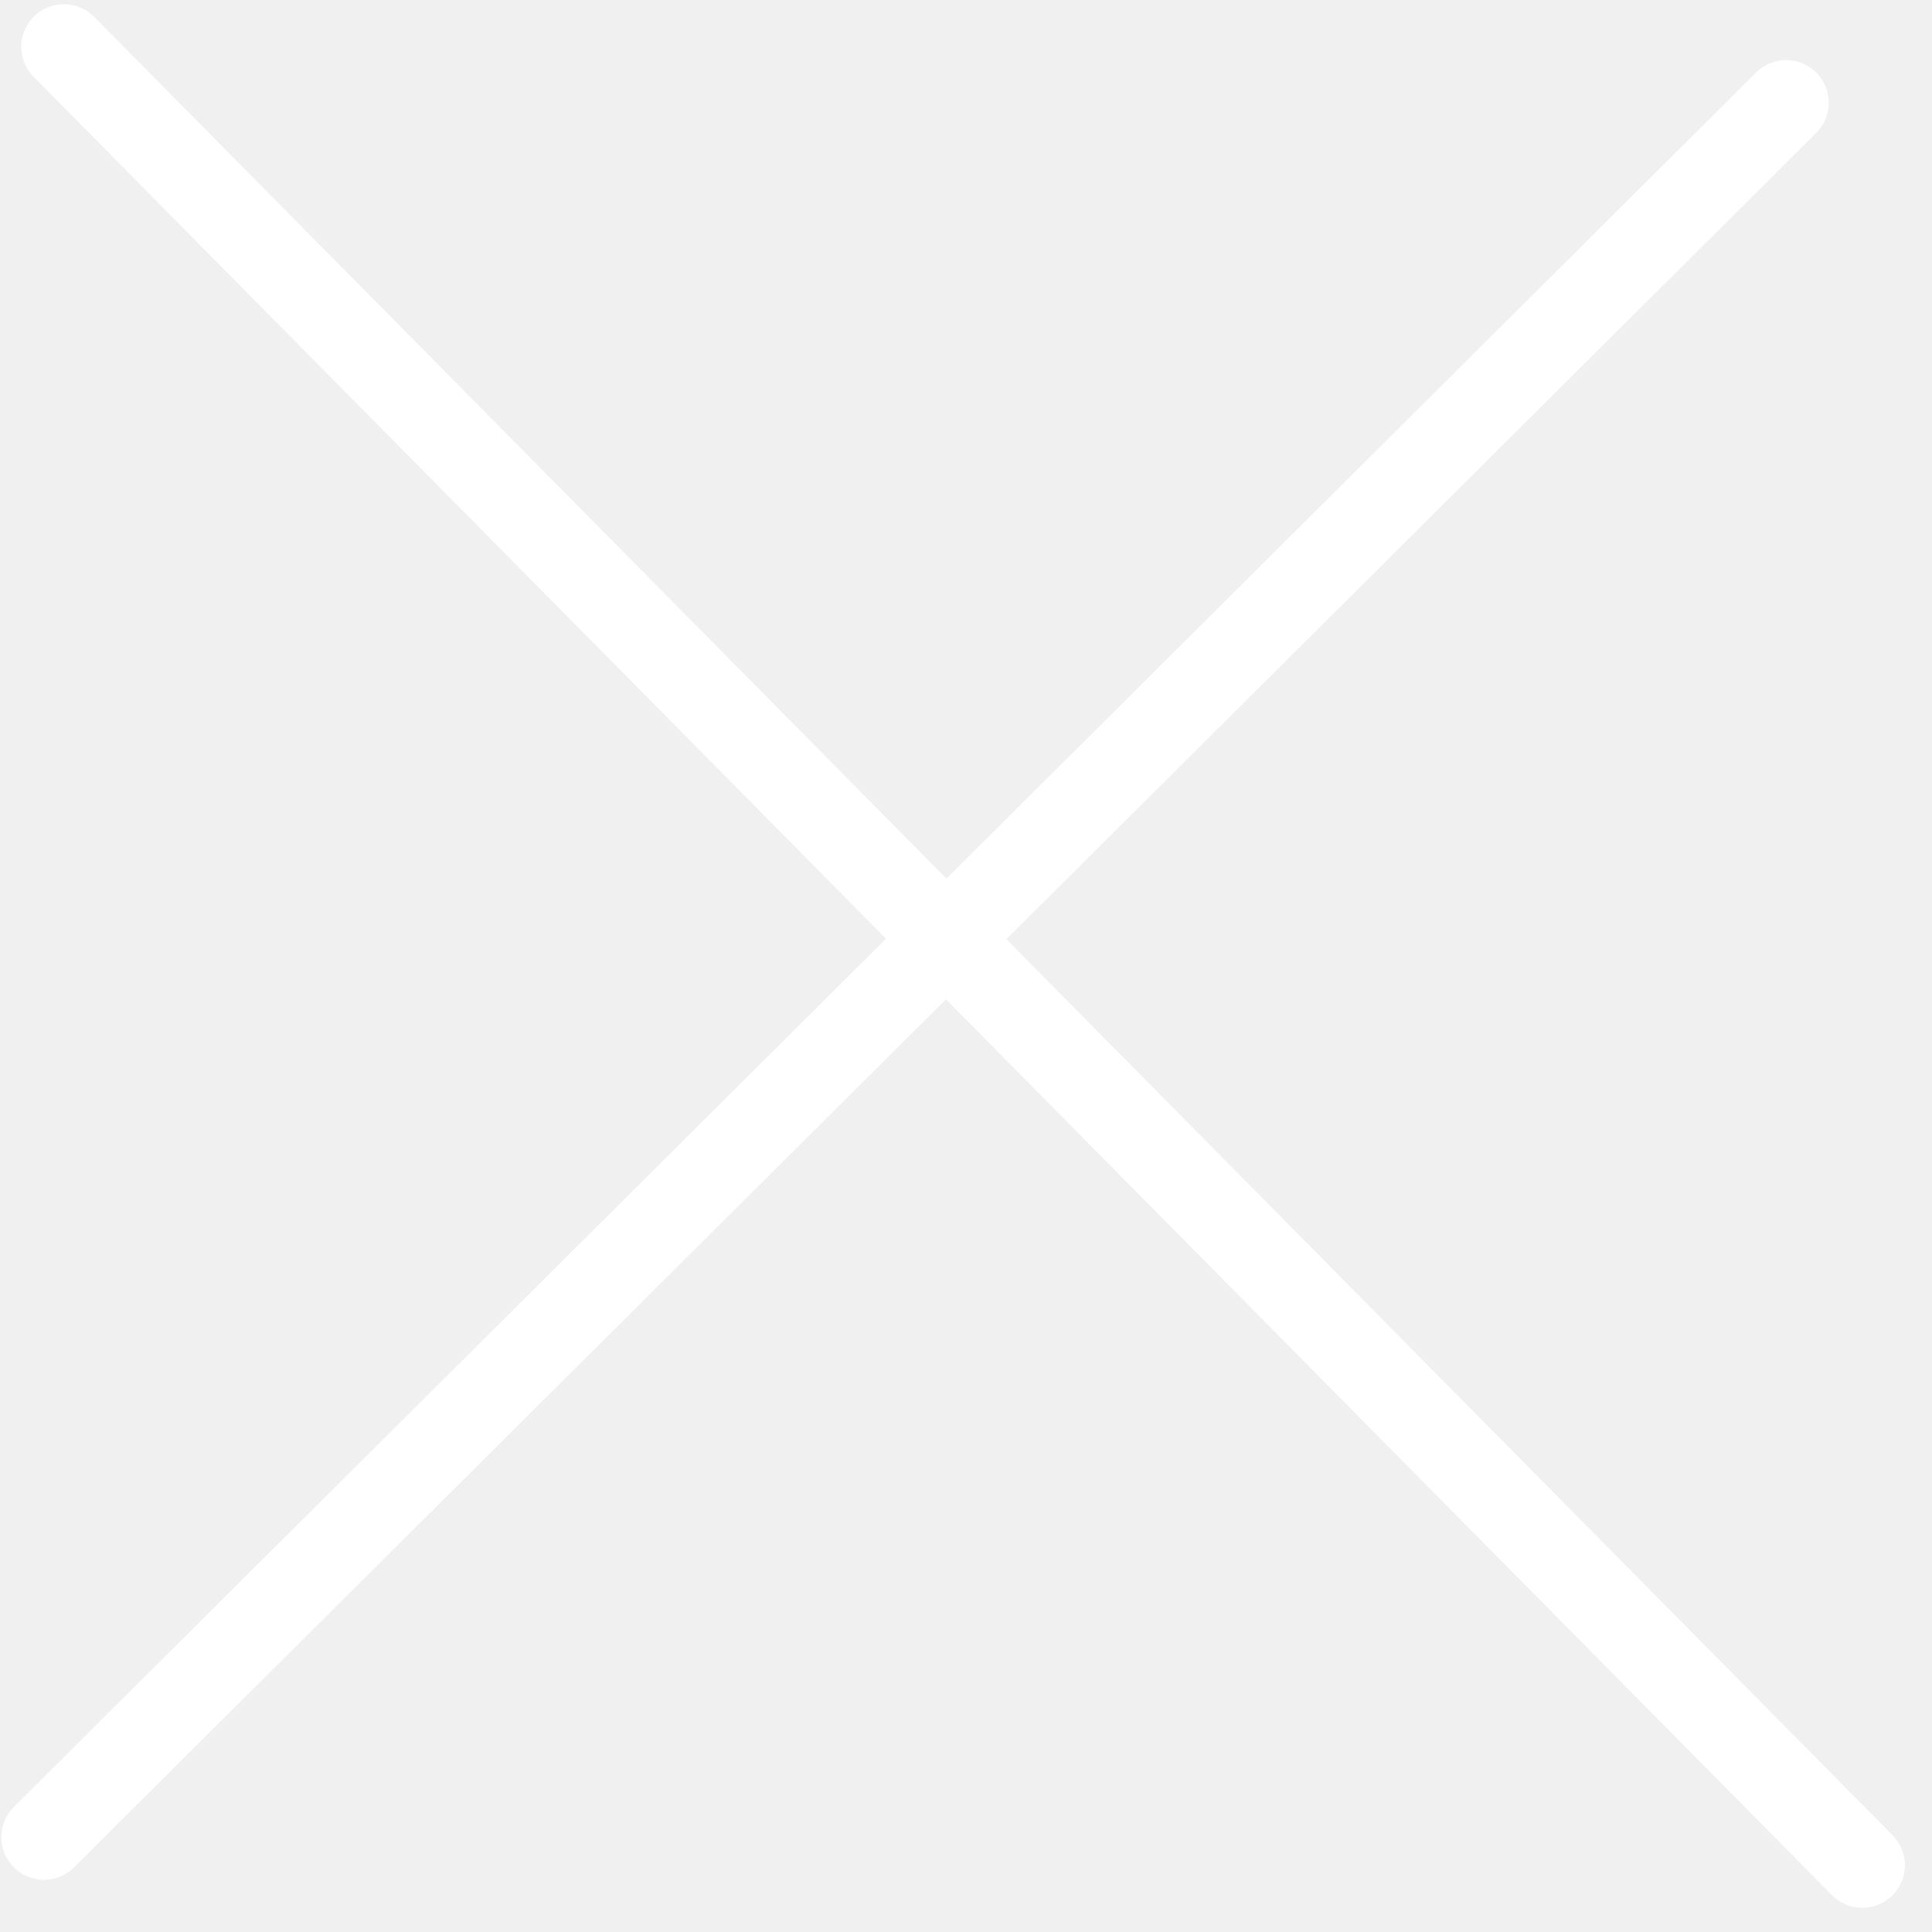
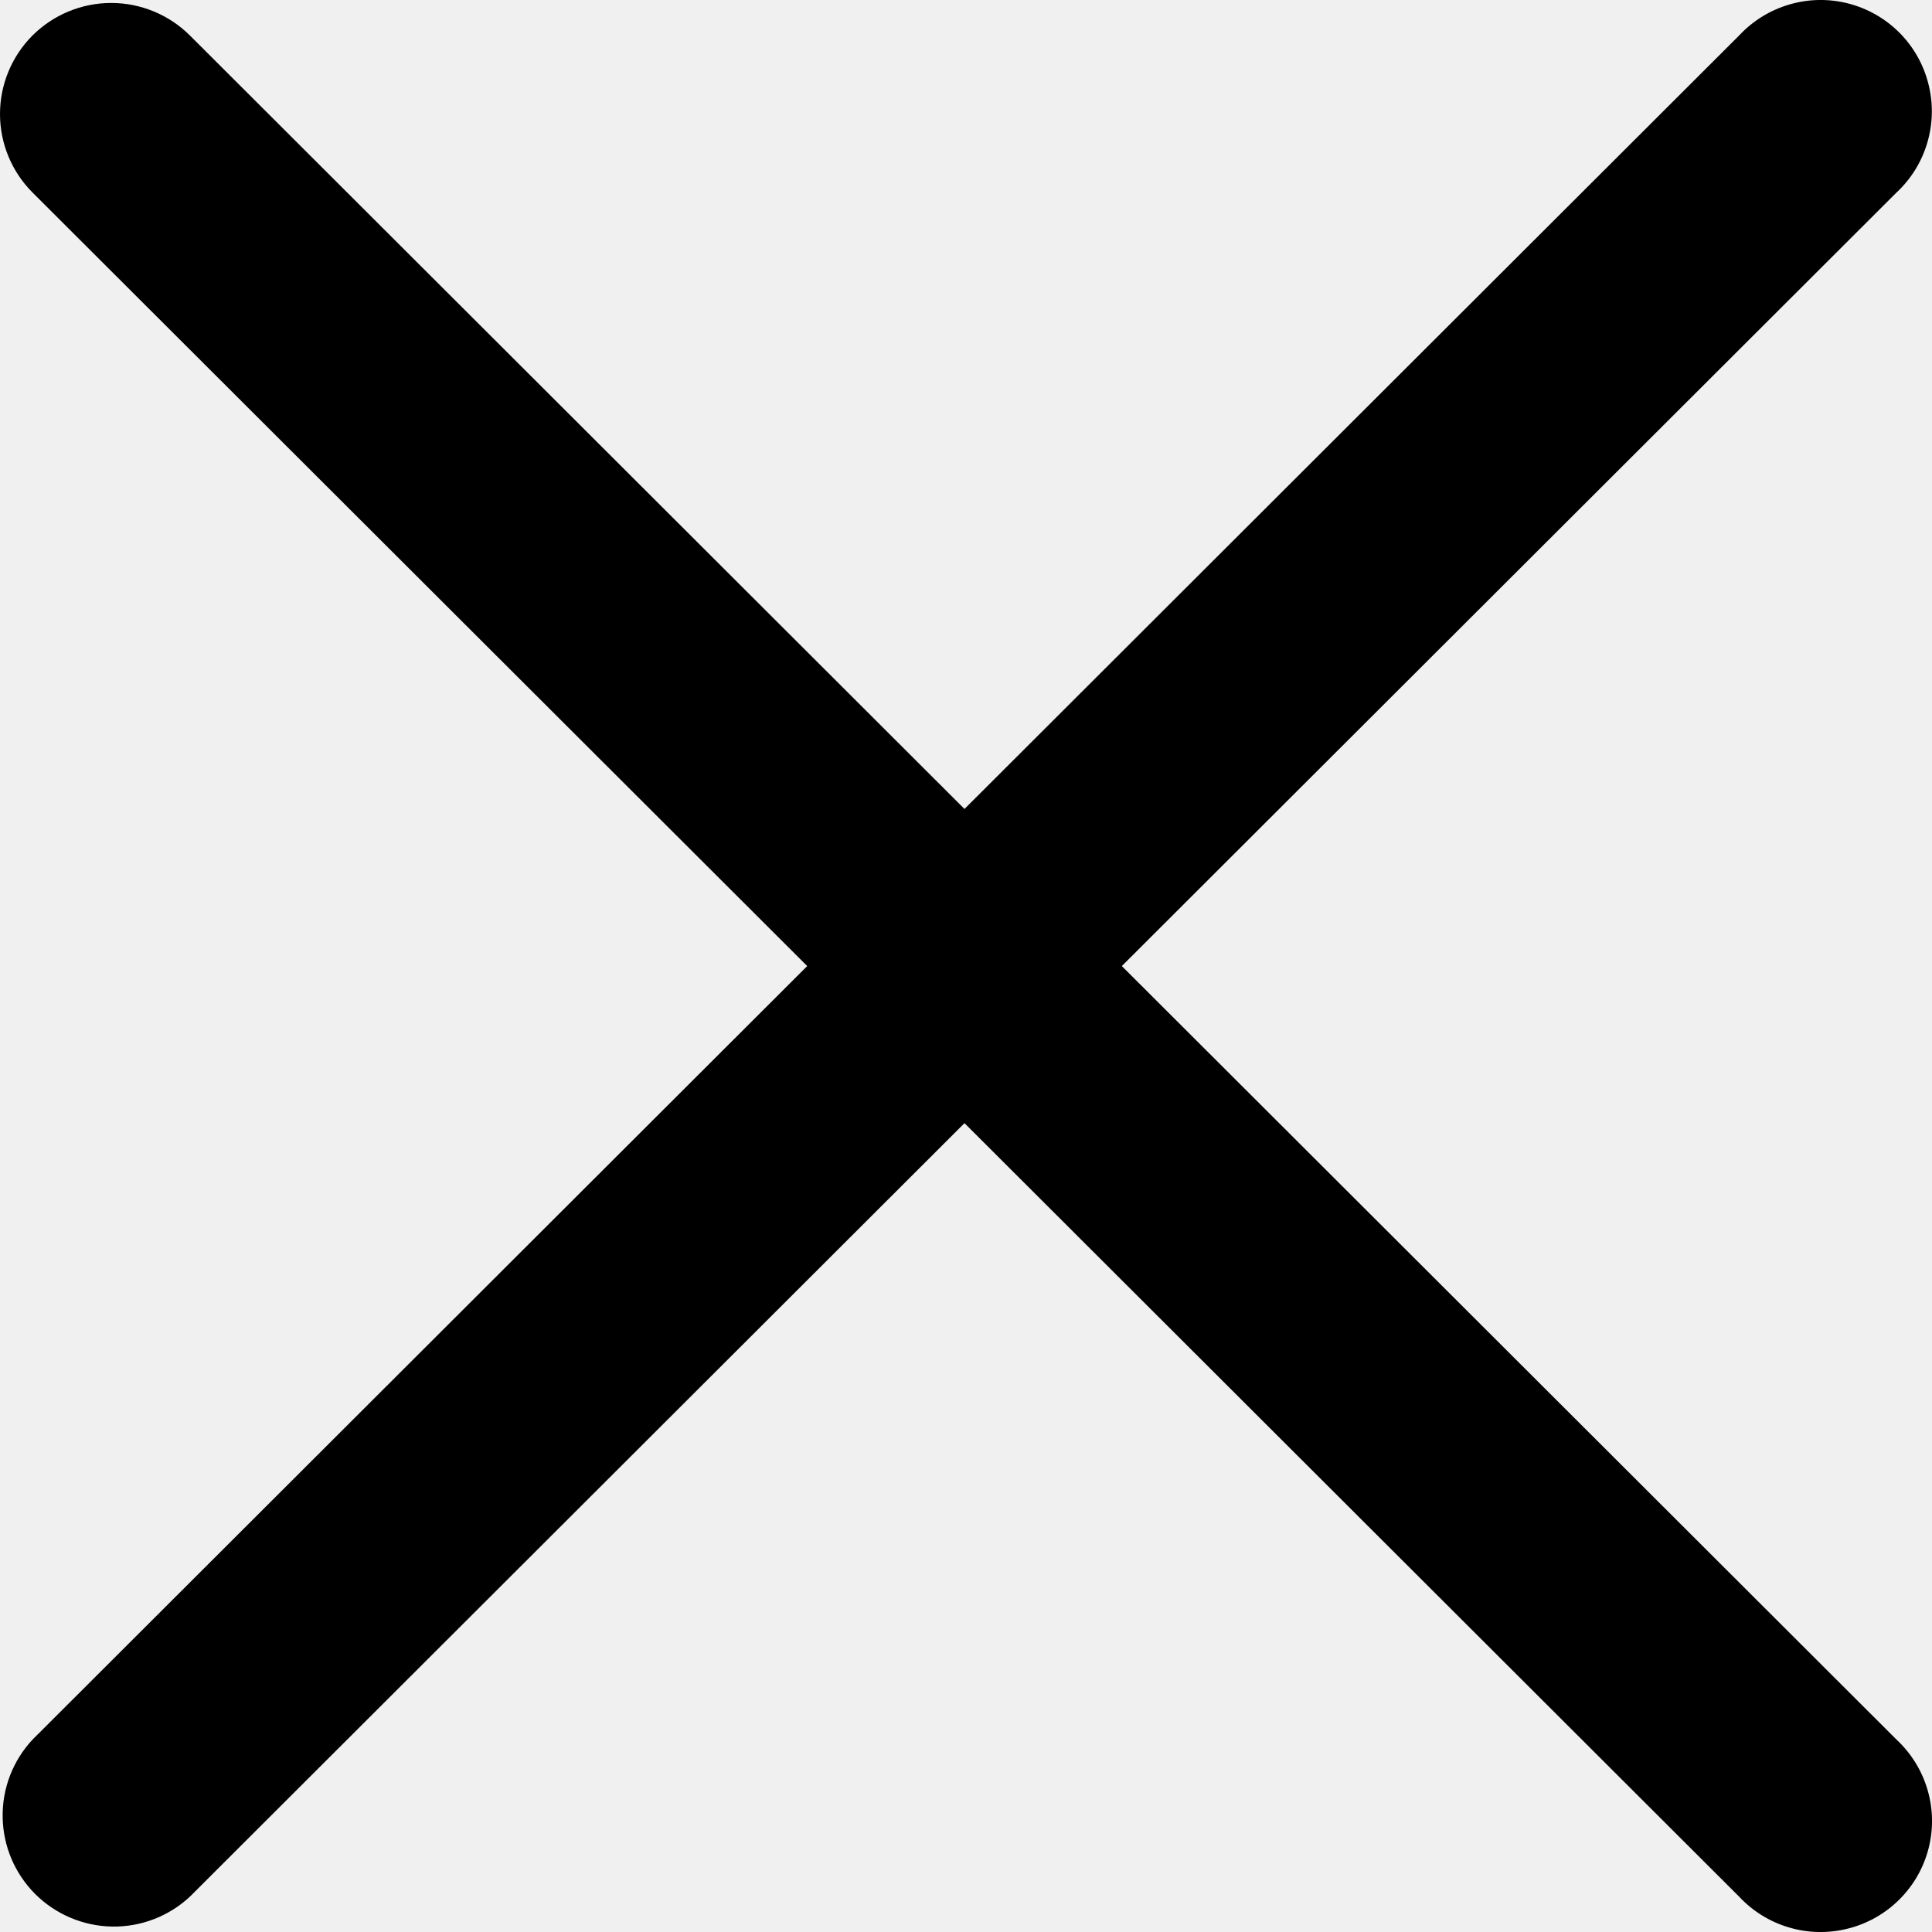
- <svg xmlns="http://www.w3.org/2000/svg" width="68" height="68" viewBox="0 0 68 68" fill="none">
-   <path d="M2.249 1.649L65.546 65.649" stroke="#fff" stroke-width="3" stroke-linecap="round" />
-   <path d="M1.547 64.662L62.866 3.616" stroke="#fff" stroke-width="3" stroke-linecap="round" />
+ <svg xmlns="http://www.w3.org/2000/svg" width="100%" height="100%" viewBox="0 0 32 32" fill="none">
+   <path d="M0.539 0.587C0.885 0.243 1.353 0.049 1.842 0.049C2.33 0.049 2.799 0.243 3.145 0.587L15.975 13.399L28.806 0.587C29.032 0.345 29.318 0.168 29.636 0.075C29.953 -0.019 30.291 -0.025 30.611 0.057C30.932 0.139 31.225 0.306 31.459 0.54C31.693 0.774 31.859 1.067 31.94 1.388C32.022 1.708 32.016 2.044 31.923 2.361C31.83 2.678 31.654 2.964 31.412 3.189L18.581 16.001L31.412 28.813C31.654 29.038 31.832 29.325 31.925 29.642C32.019 29.959 32.025 30.296 31.943 30.616C31.861 30.936 31.694 31.229 31.459 31.462C31.225 31.696 30.931 31.862 30.61 31.943C30.29 32.025 29.953 32.019 29.636 31.926C29.318 31.833 29.032 31.657 28.806 31.415L15.975 18.603L3.145 31.415C2.795 31.741 2.333 31.918 1.855 31.91C1.377 31.901 0.921 31.708 0.583 31.371C0.245 31.033 0.052 30.578 0.044 30.101C0.035 29.624 0.213 29.162 0.539 28.813L13.37 16.001L0.539 3.189C0.194 2.844 0 2.376 0 1.888C0 1.4 0.194 0.933 0.539 0.587Z" fill="#000" />
</svg>
